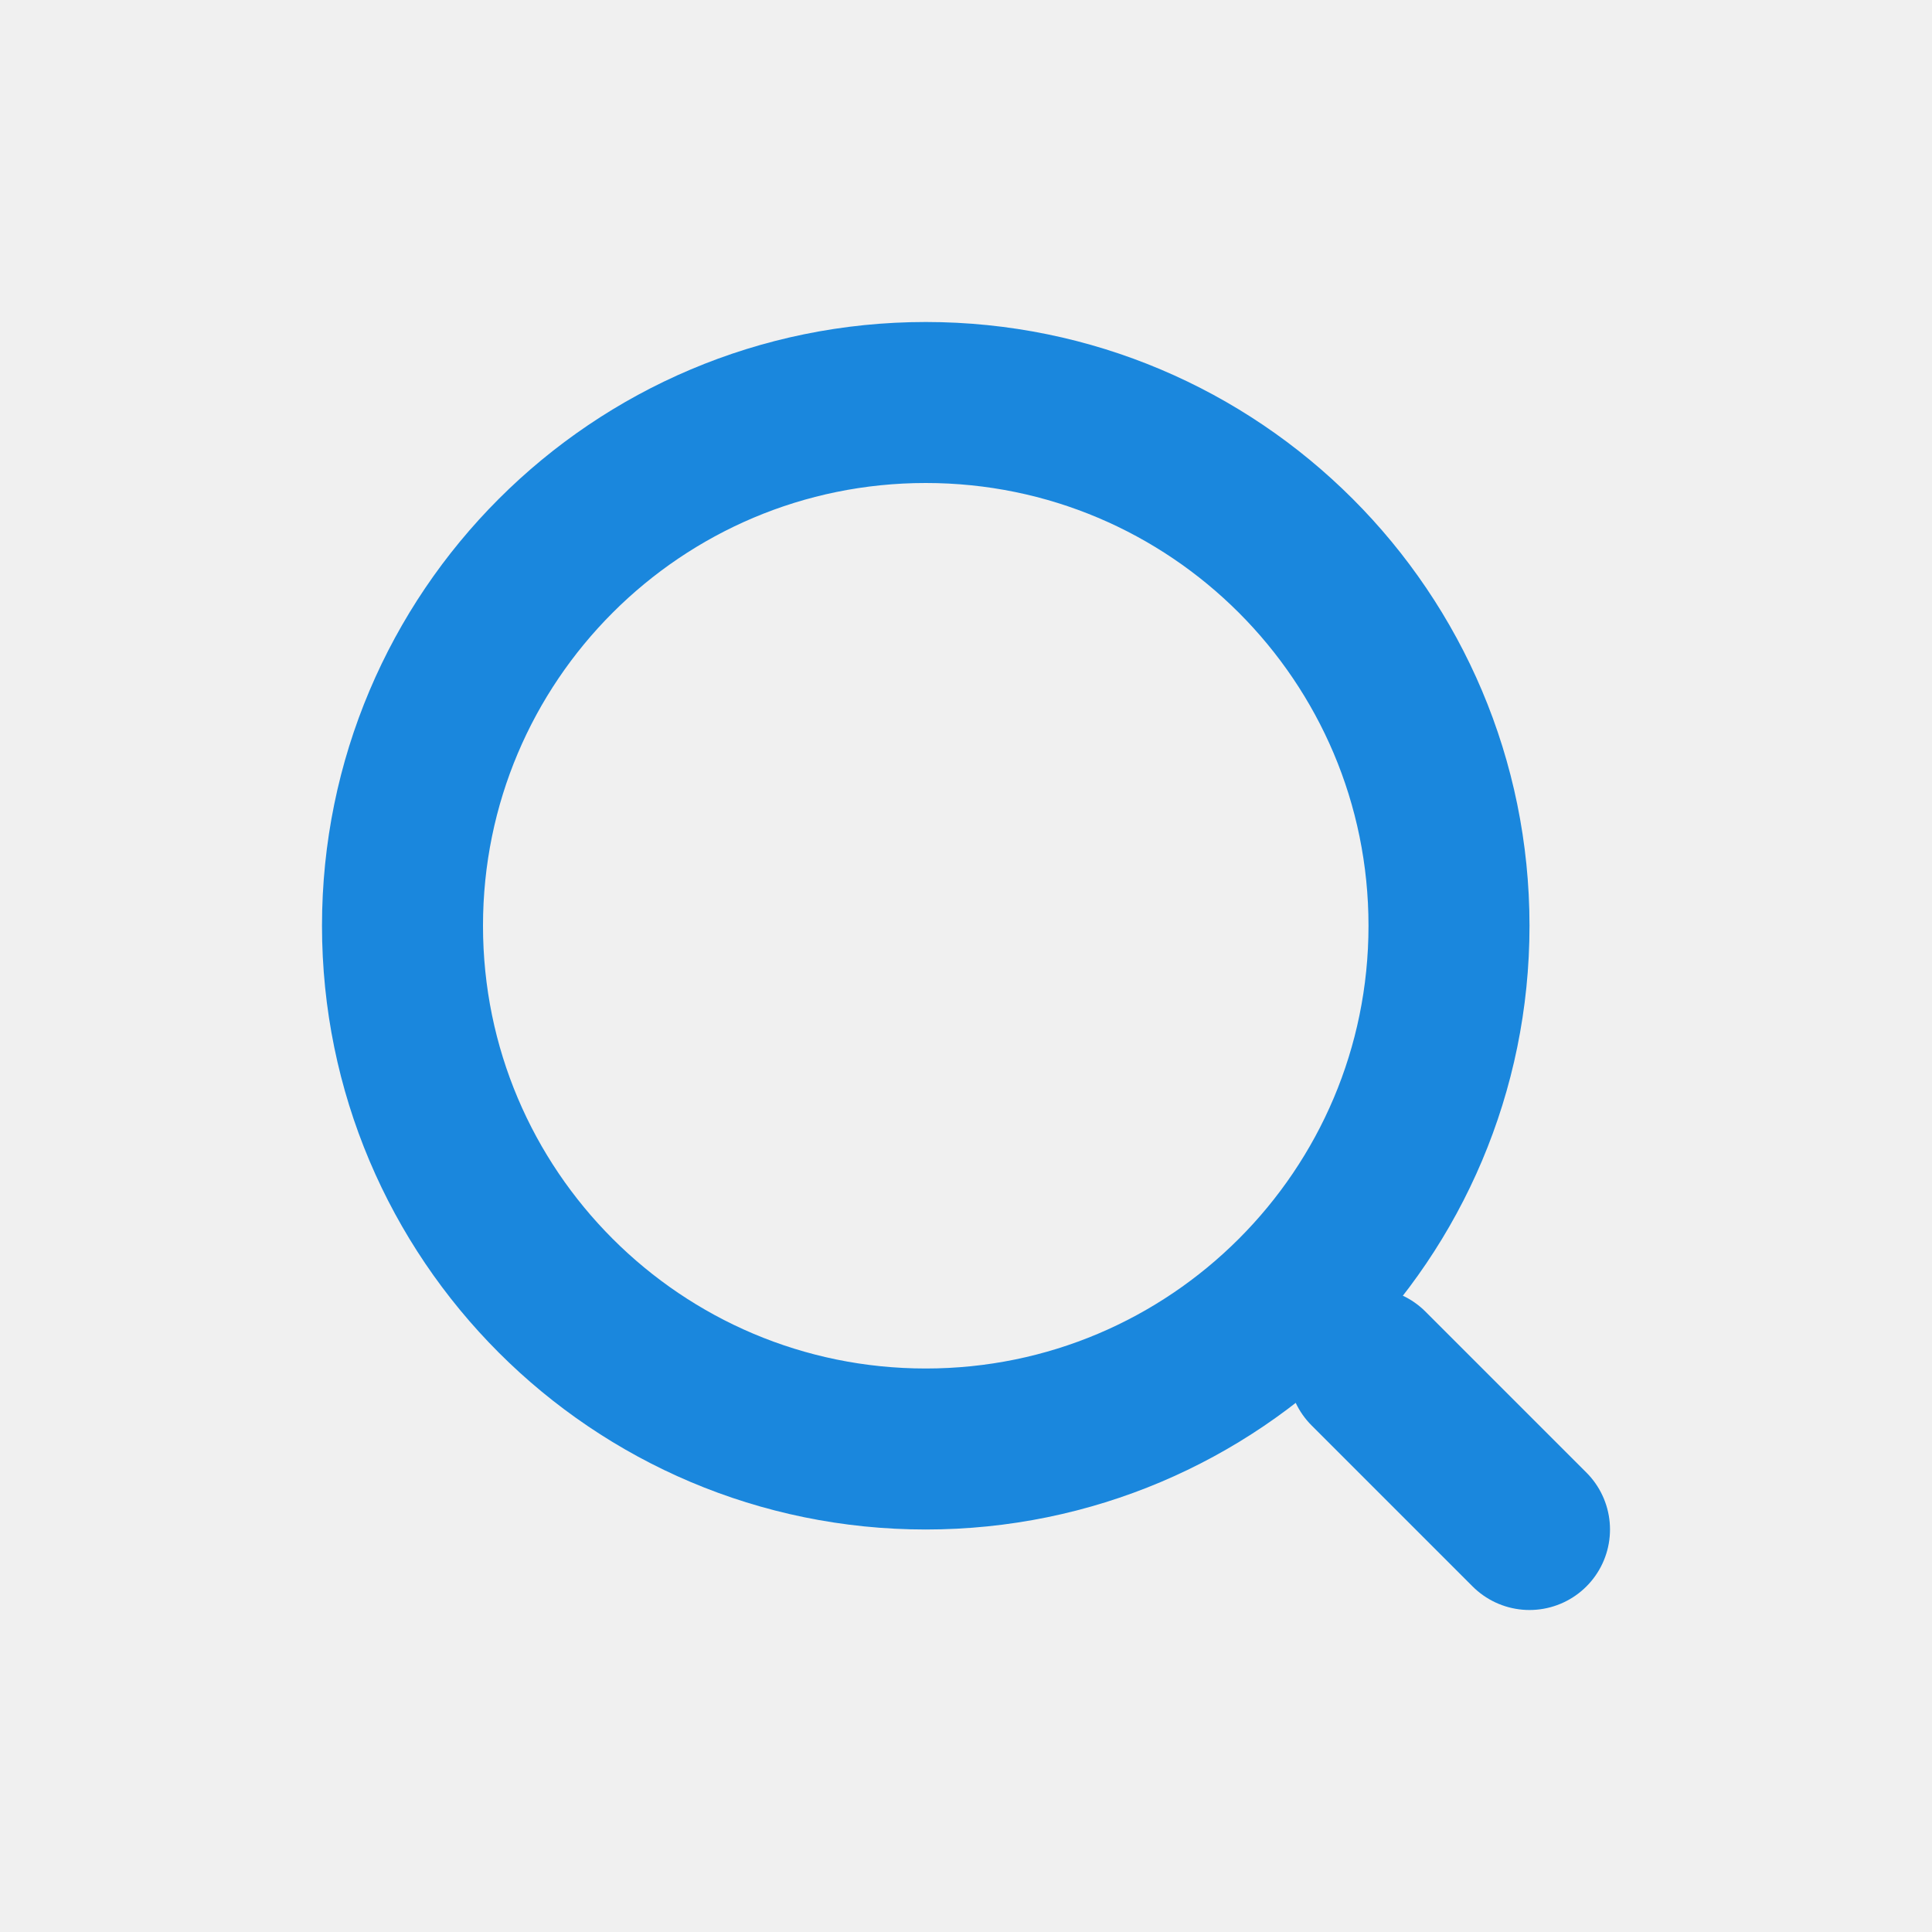
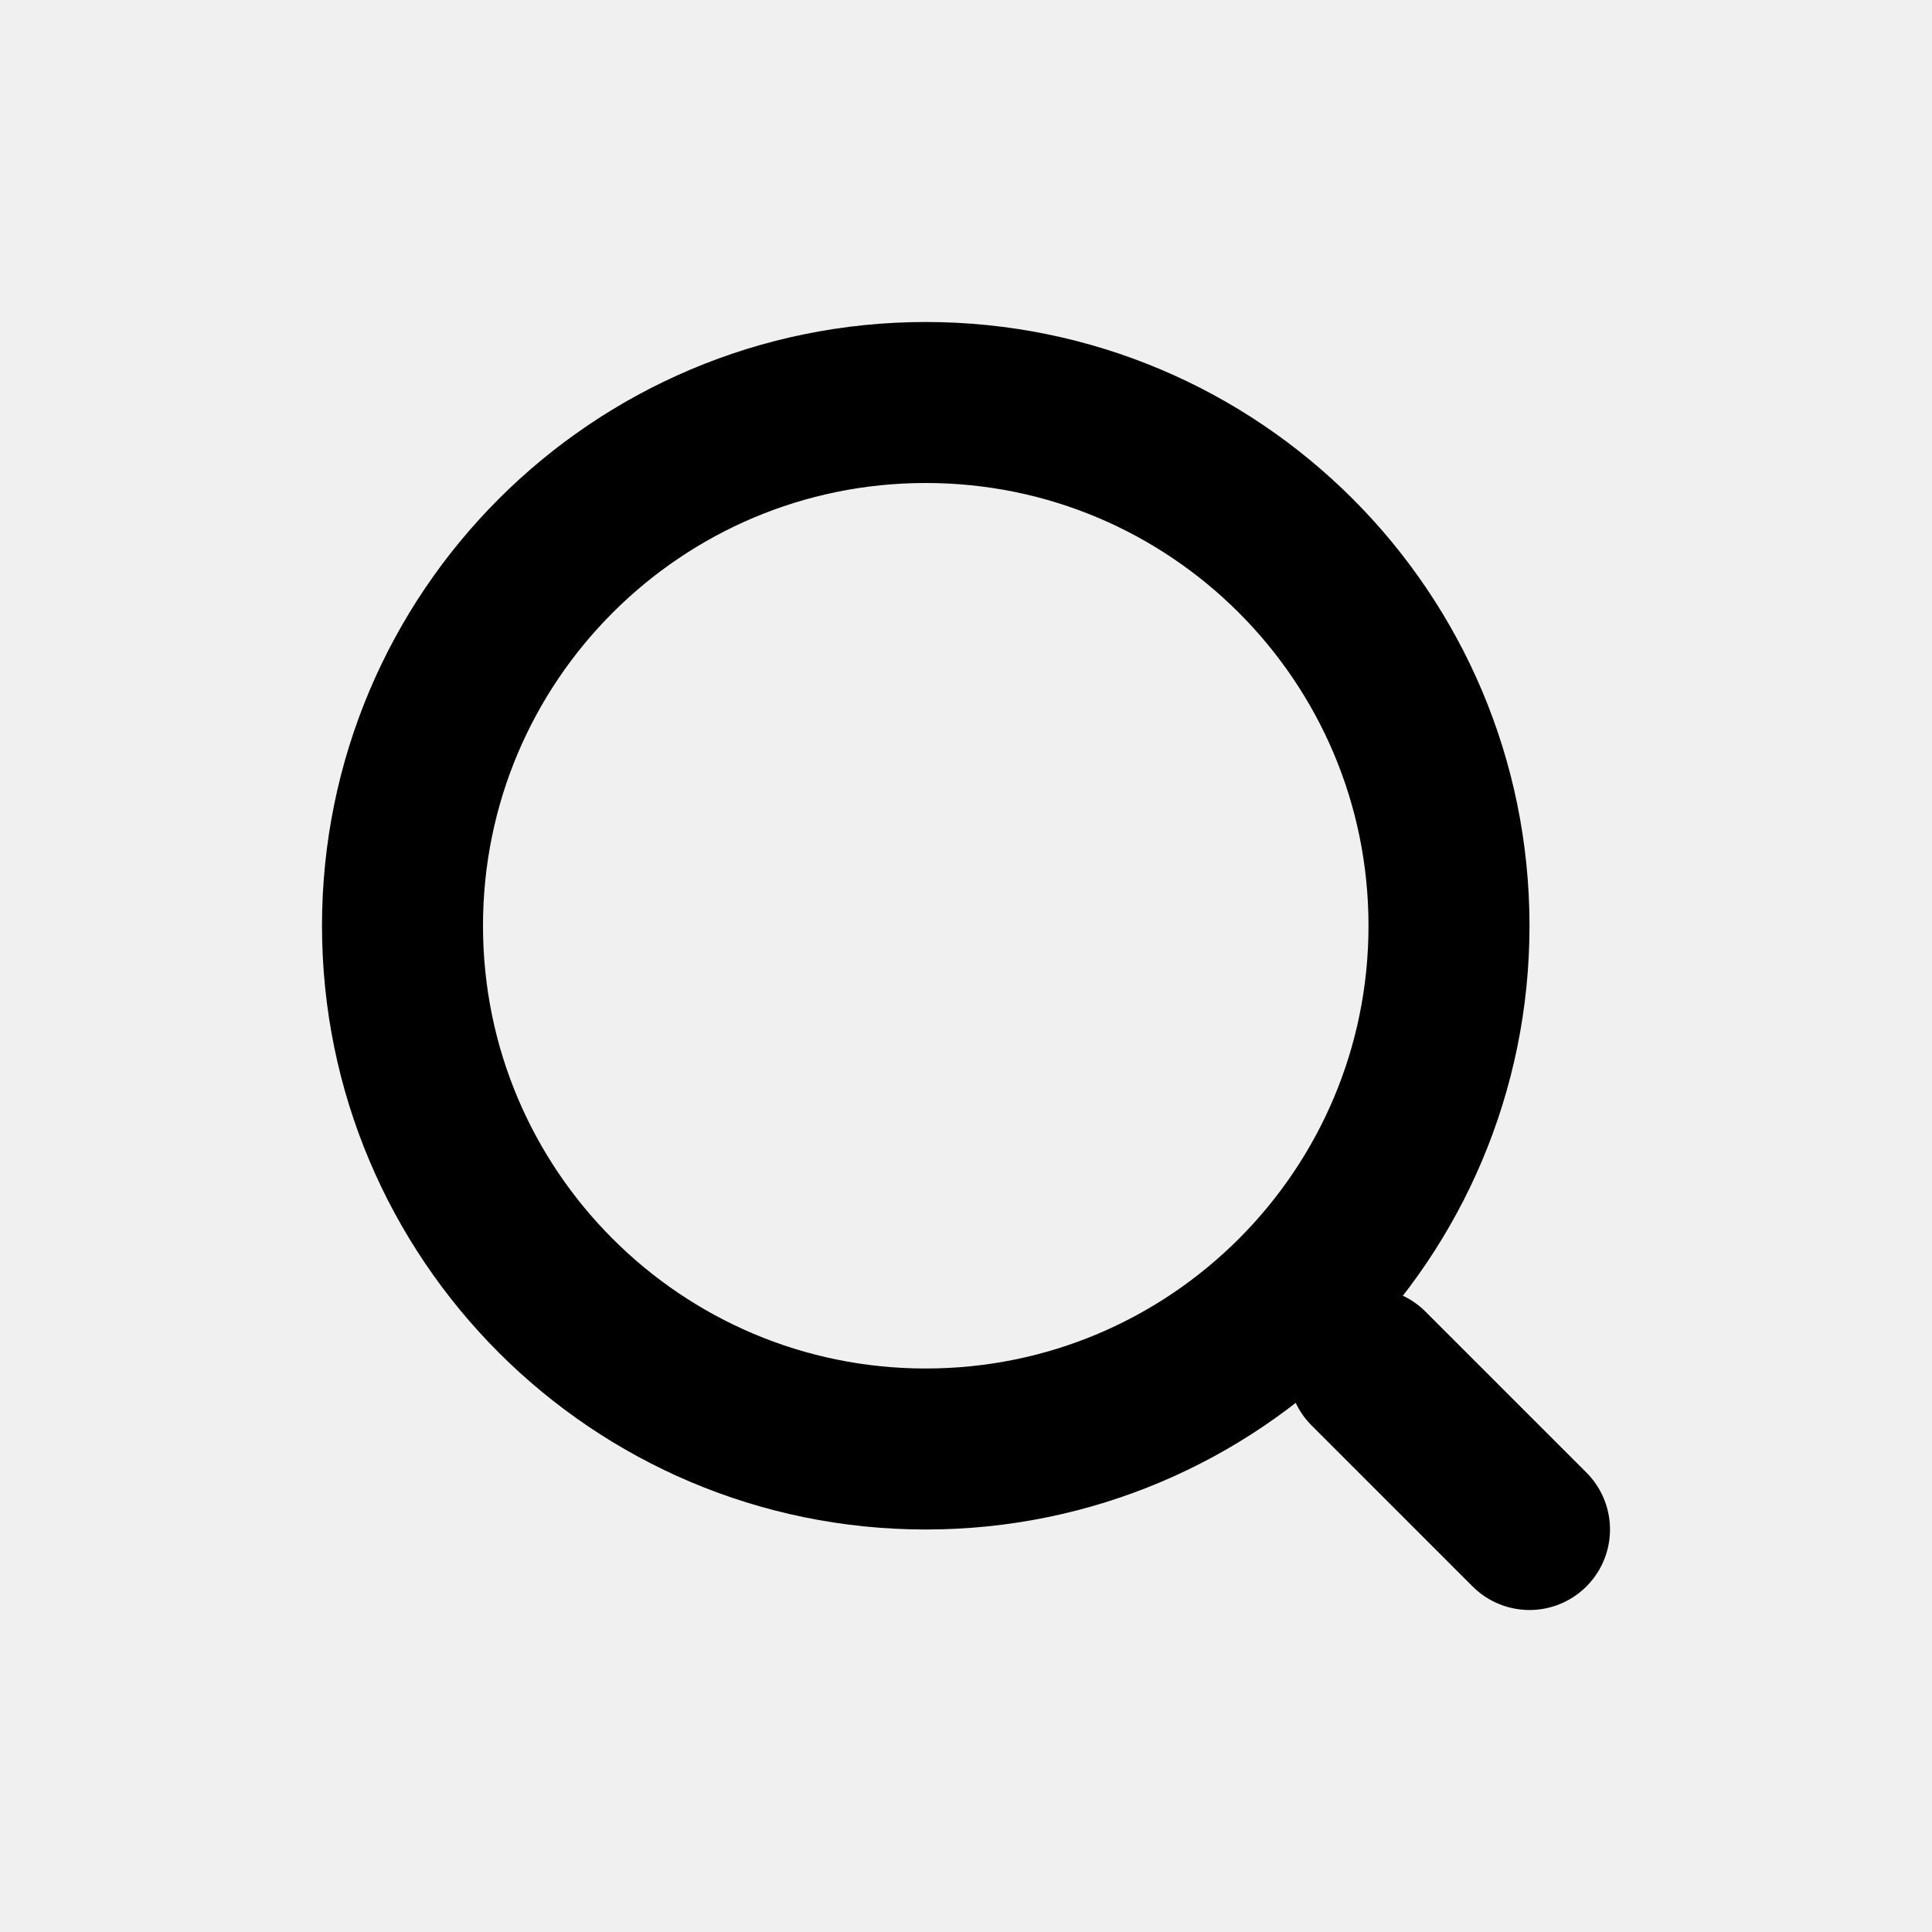
<svg xmlns="http://www.w3.org/2000/svg" width="24" height="24" viewBox="0 0 24 24" fill="none">
  <g id="search_icon">
    <rect id="Rectangle" opacity="0.01" width="24" height="24" fill="white" />
    <g id="search_2_left">
-       <circle id="Oval" cx="11.5" cy="11.5" r="6.5" stroke="#1A87DD" stroke-width="2" />
-       <path id="Path" d="M19 19L17 17" stroke="#1A87DD" stroke-width="2" stroke-linecap="round" />
+       <circle id="Oval" cx="11.5" cy="11.5" r="6.5" stroke="currentColor" stroke-width="2" />
+       <path id="Path" d="M19 19L17 17" stroke="currentColor" stroke-width="2" stroke-linecap="round" />
    </g>
  </g>
</svg>
